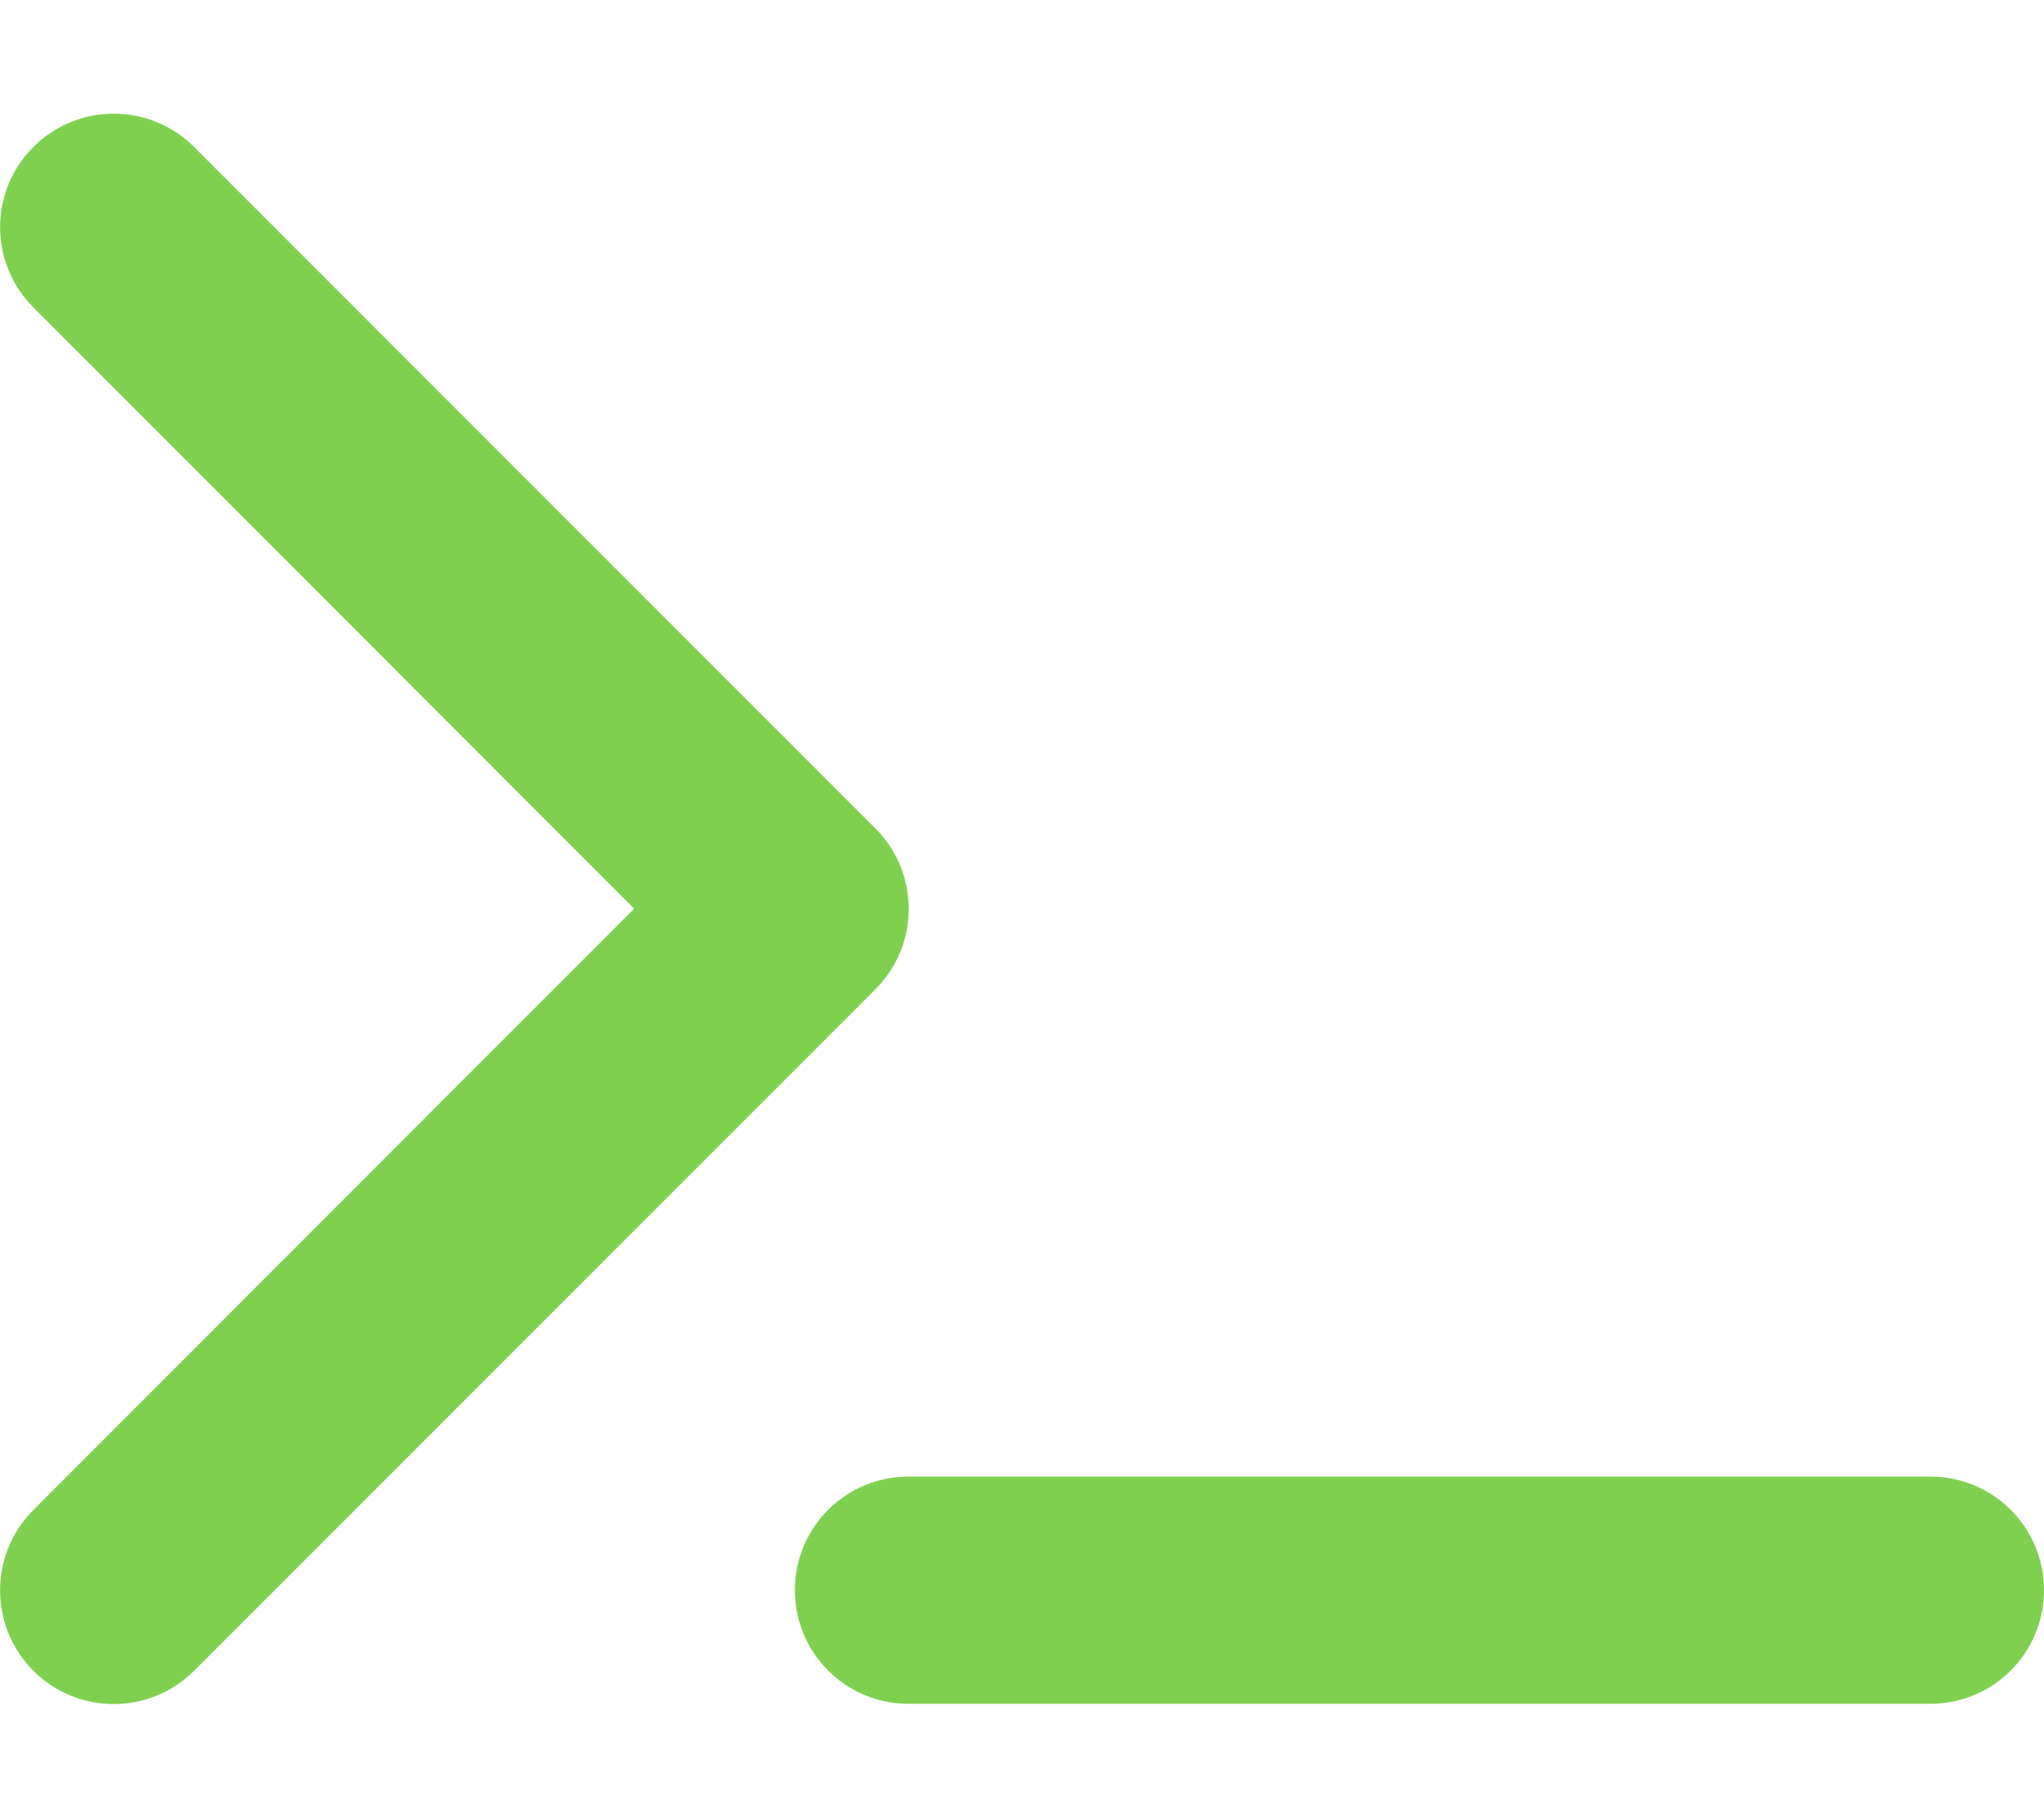
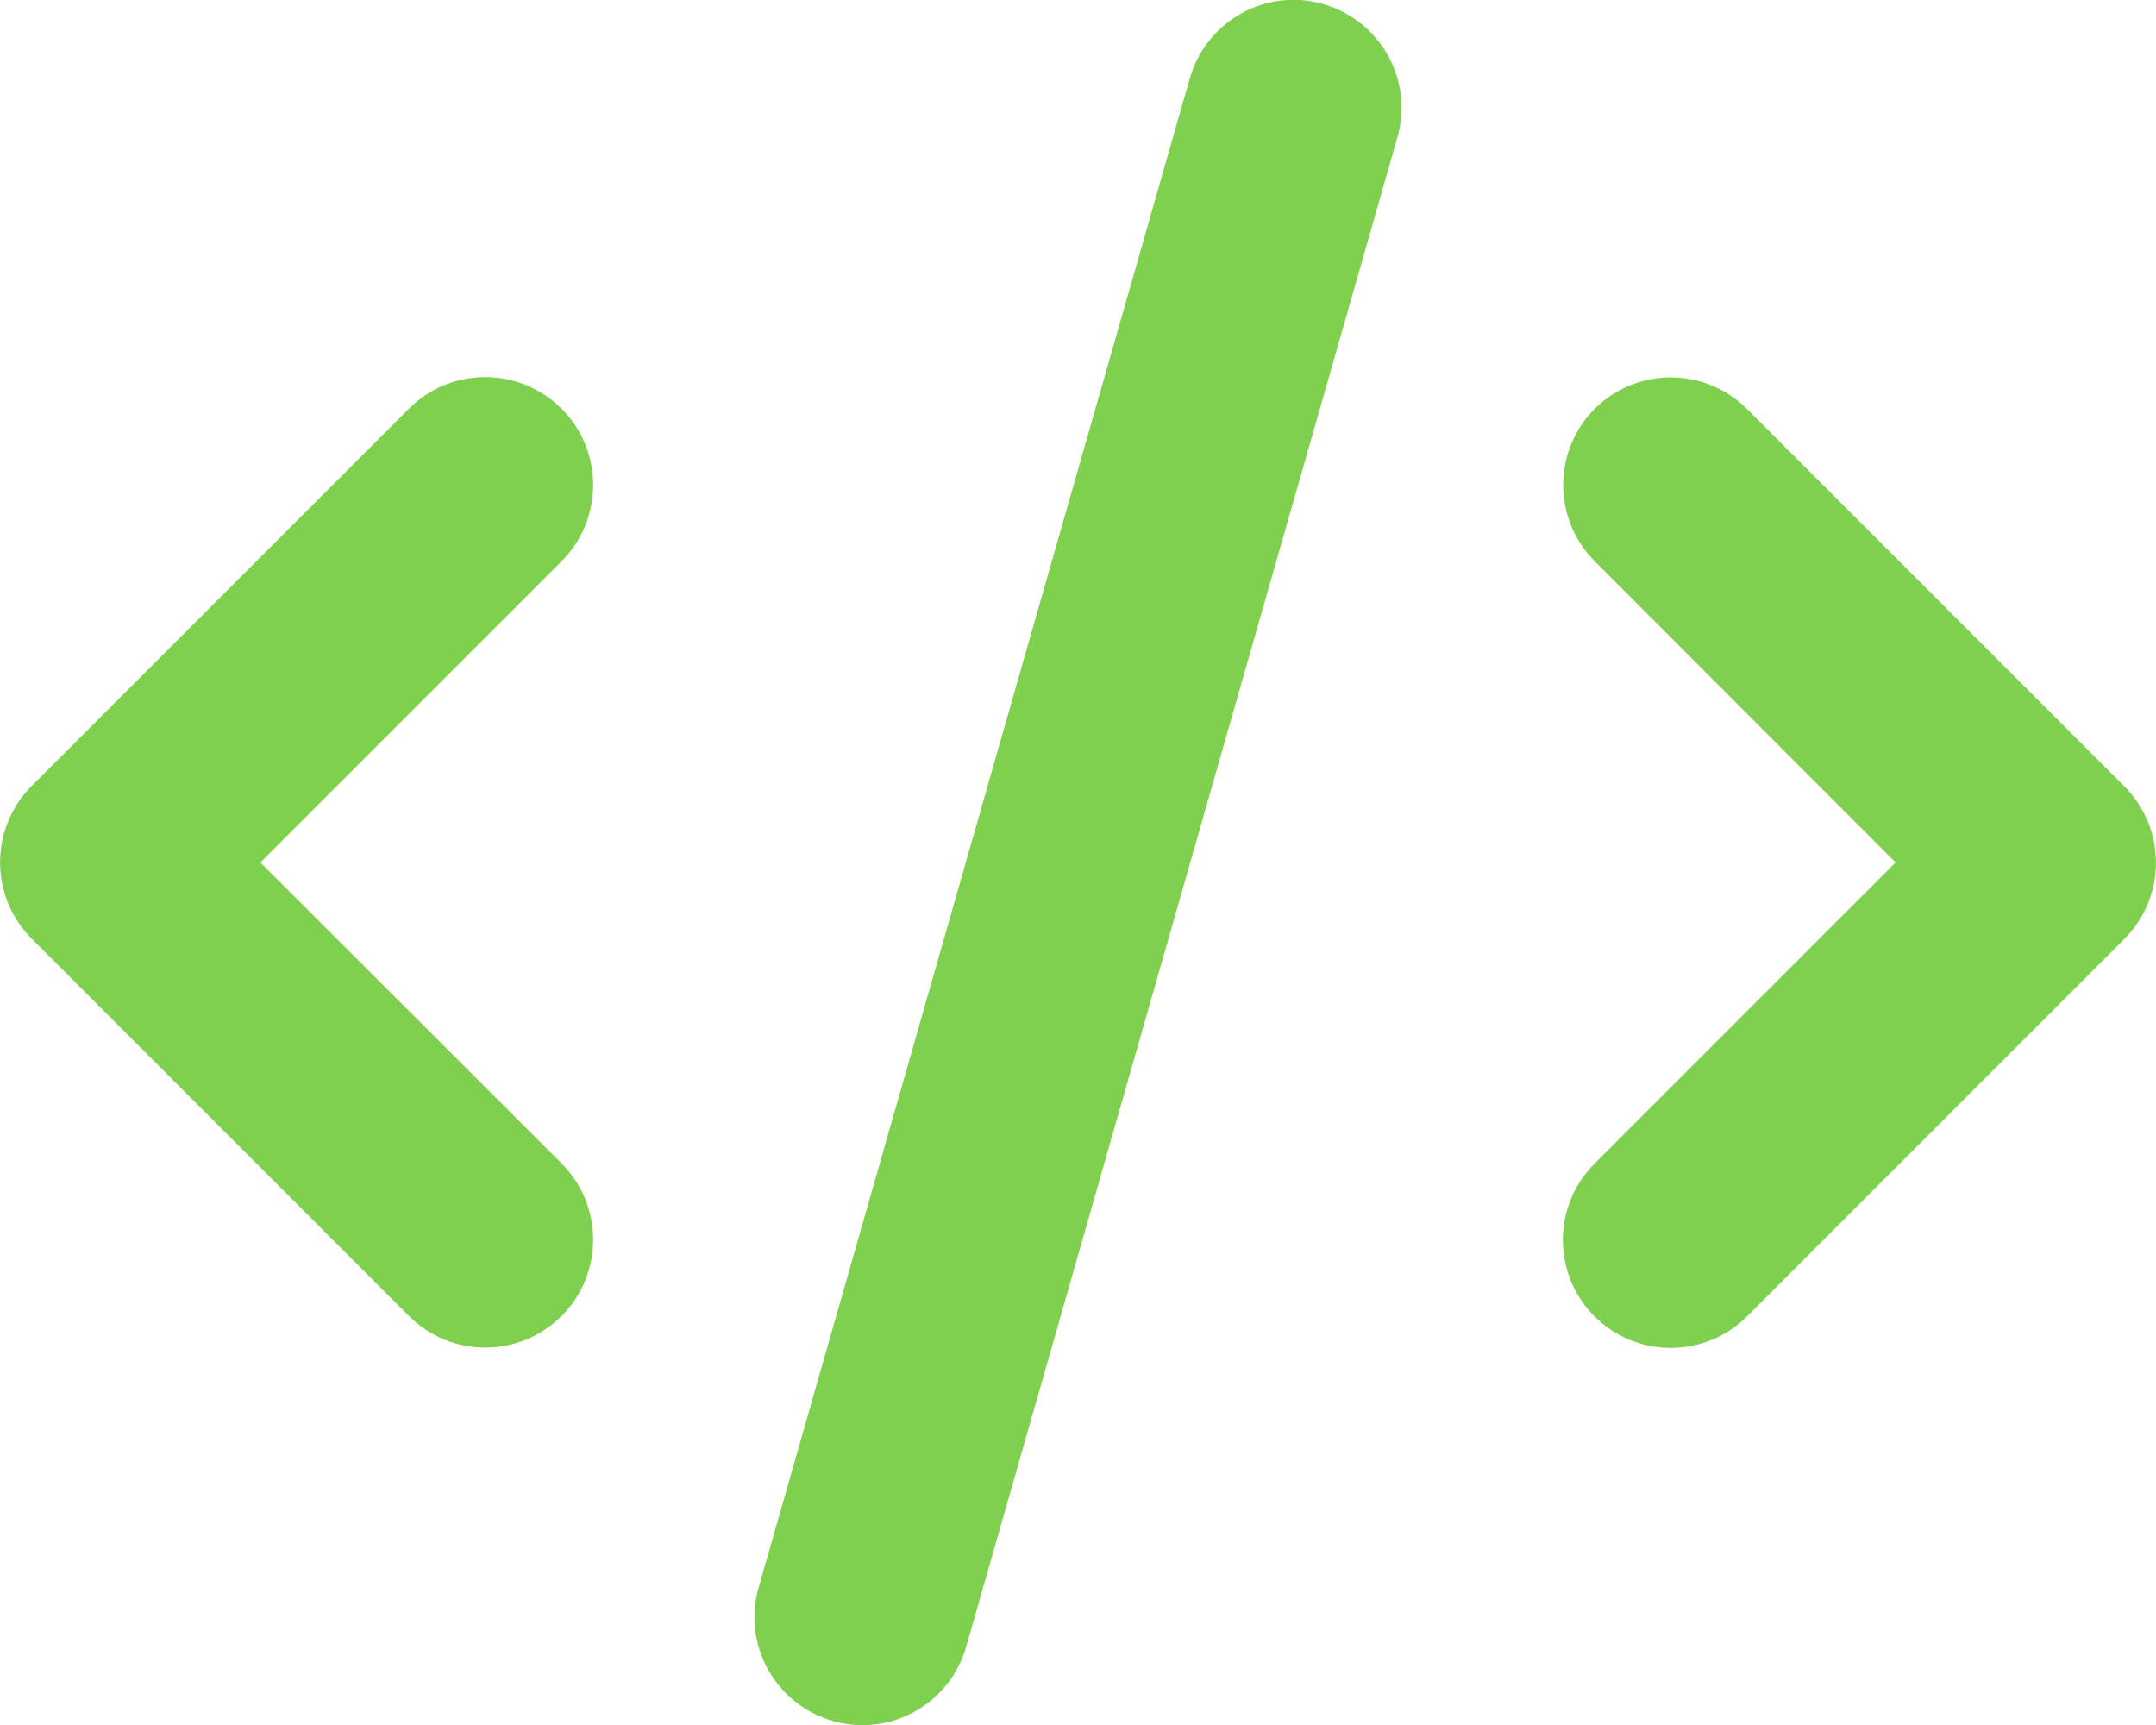
- <svg xmlns="http://www.w3.org/2000/svg" viewBox="0 0 576 512" fill="#80d050">
-   <path d="M9.4 86.6C-3.1 74.1-3.1 53.9 9.4 41.4s32.8-12.5 45.3 0l192 192c12.5 12.5 12.5 32.8 0 45.3l-192 192c-12.5 12.5-32.8 12.5-45.3 0s-12.5-32.8 0-45.3L178.7 256 9.4 86.6zM256 416H544c17.7 0 32 14.3 32 32s-14.3 32-32 32H256c-17.7 0-32-14.3-32-32s14.3-32 32-32z" />
+ <svg xmlns="http://www.w3.org/2000/svg" viewBox="0 0 640 512" fill="#80d050">
+   <path d="M392.8 1.2c-17-4.9-34.7 5-39.6 22l-128 448c-4.9 17 5 34.7 22 39.6s34.7-5 39.6-22l128-448c4.9-17-5-34.7-22-39.6zm80.6 120.1c-12.5 12.5-12.5 32.8 0 45.3L562.7 256l-89.4 89.4c-12.5 12.5-12.5 32.8 0 45.3s32.8 12.5 45.3 0l112-112c12.5-12.5 12.5-32.8 0-45.3l-112-112c-12.5-12.5-32.8-12.5-45.3 0zm-306.7 0c-12.5-12.5-32.8-12.5-45.3 0l-112 112c-12.5 12.5-12.5 32.8 0 45.3l112 112c12.5 12.5 32.8 12.5 45.3 0s12.5-32.8 0-45.3L77.3 256l89.4-89.4c12.5-12.5 12.5-32.8 0-45.3z" />
</svg>
